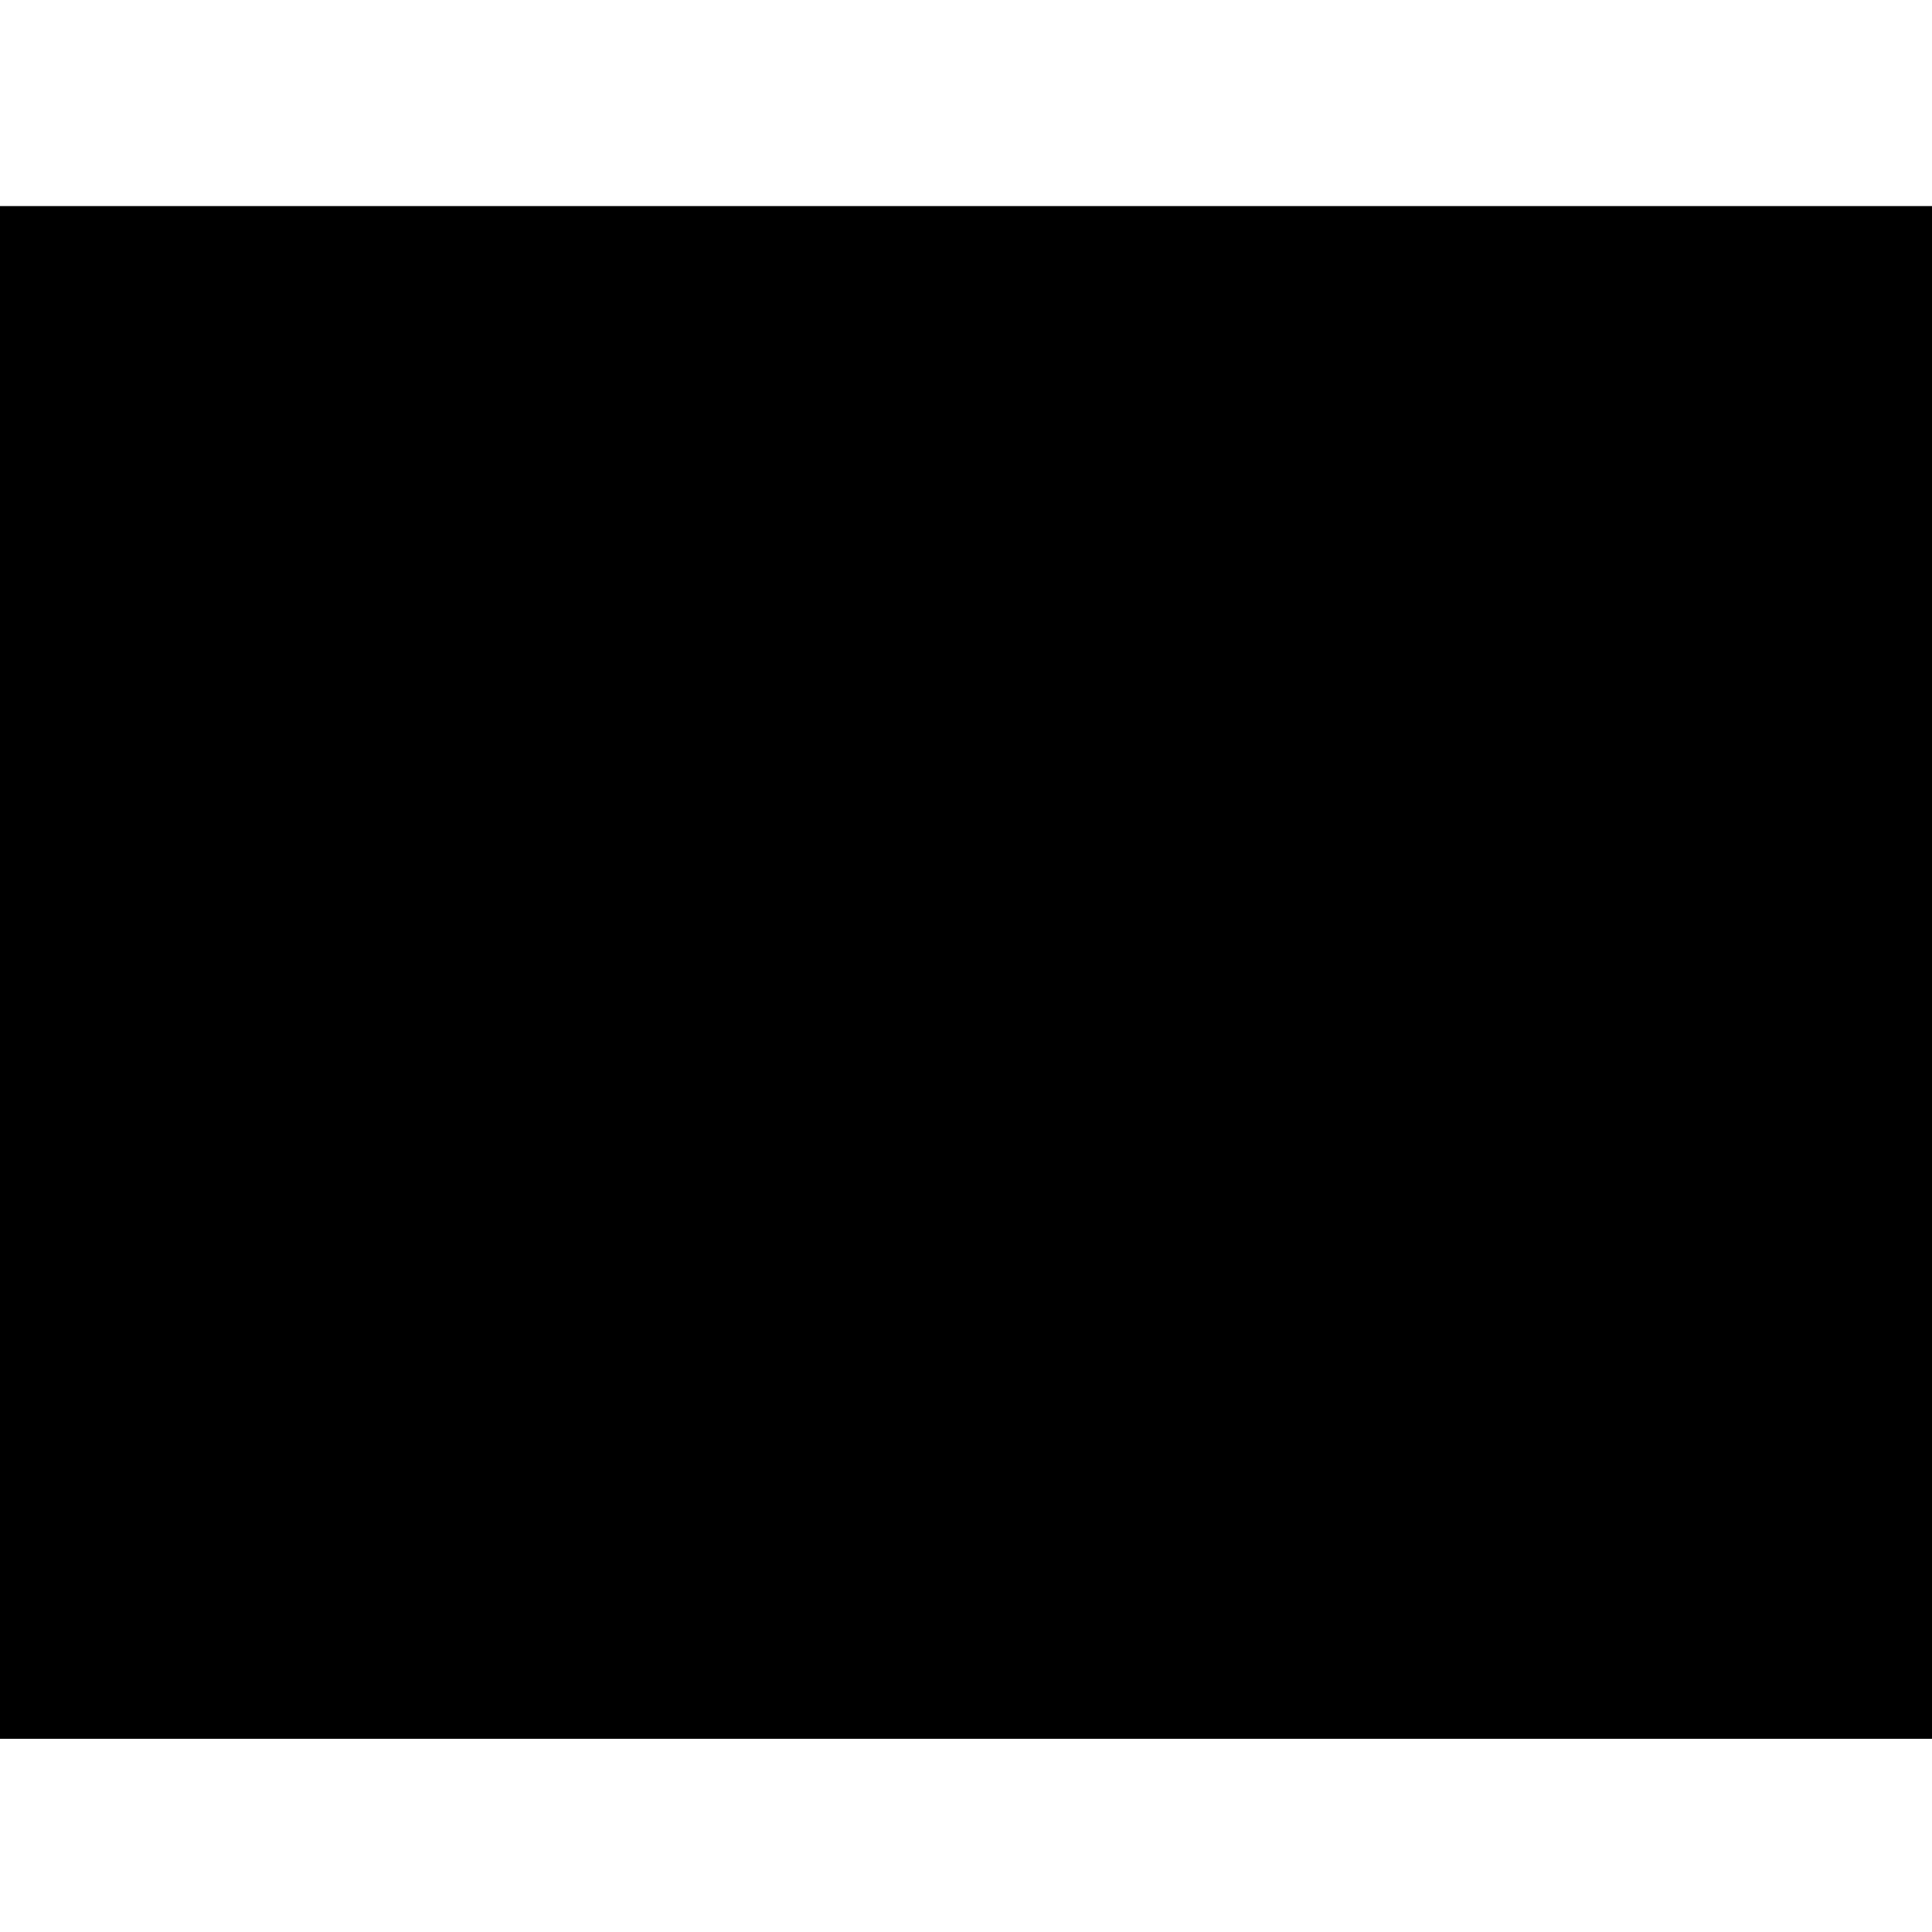
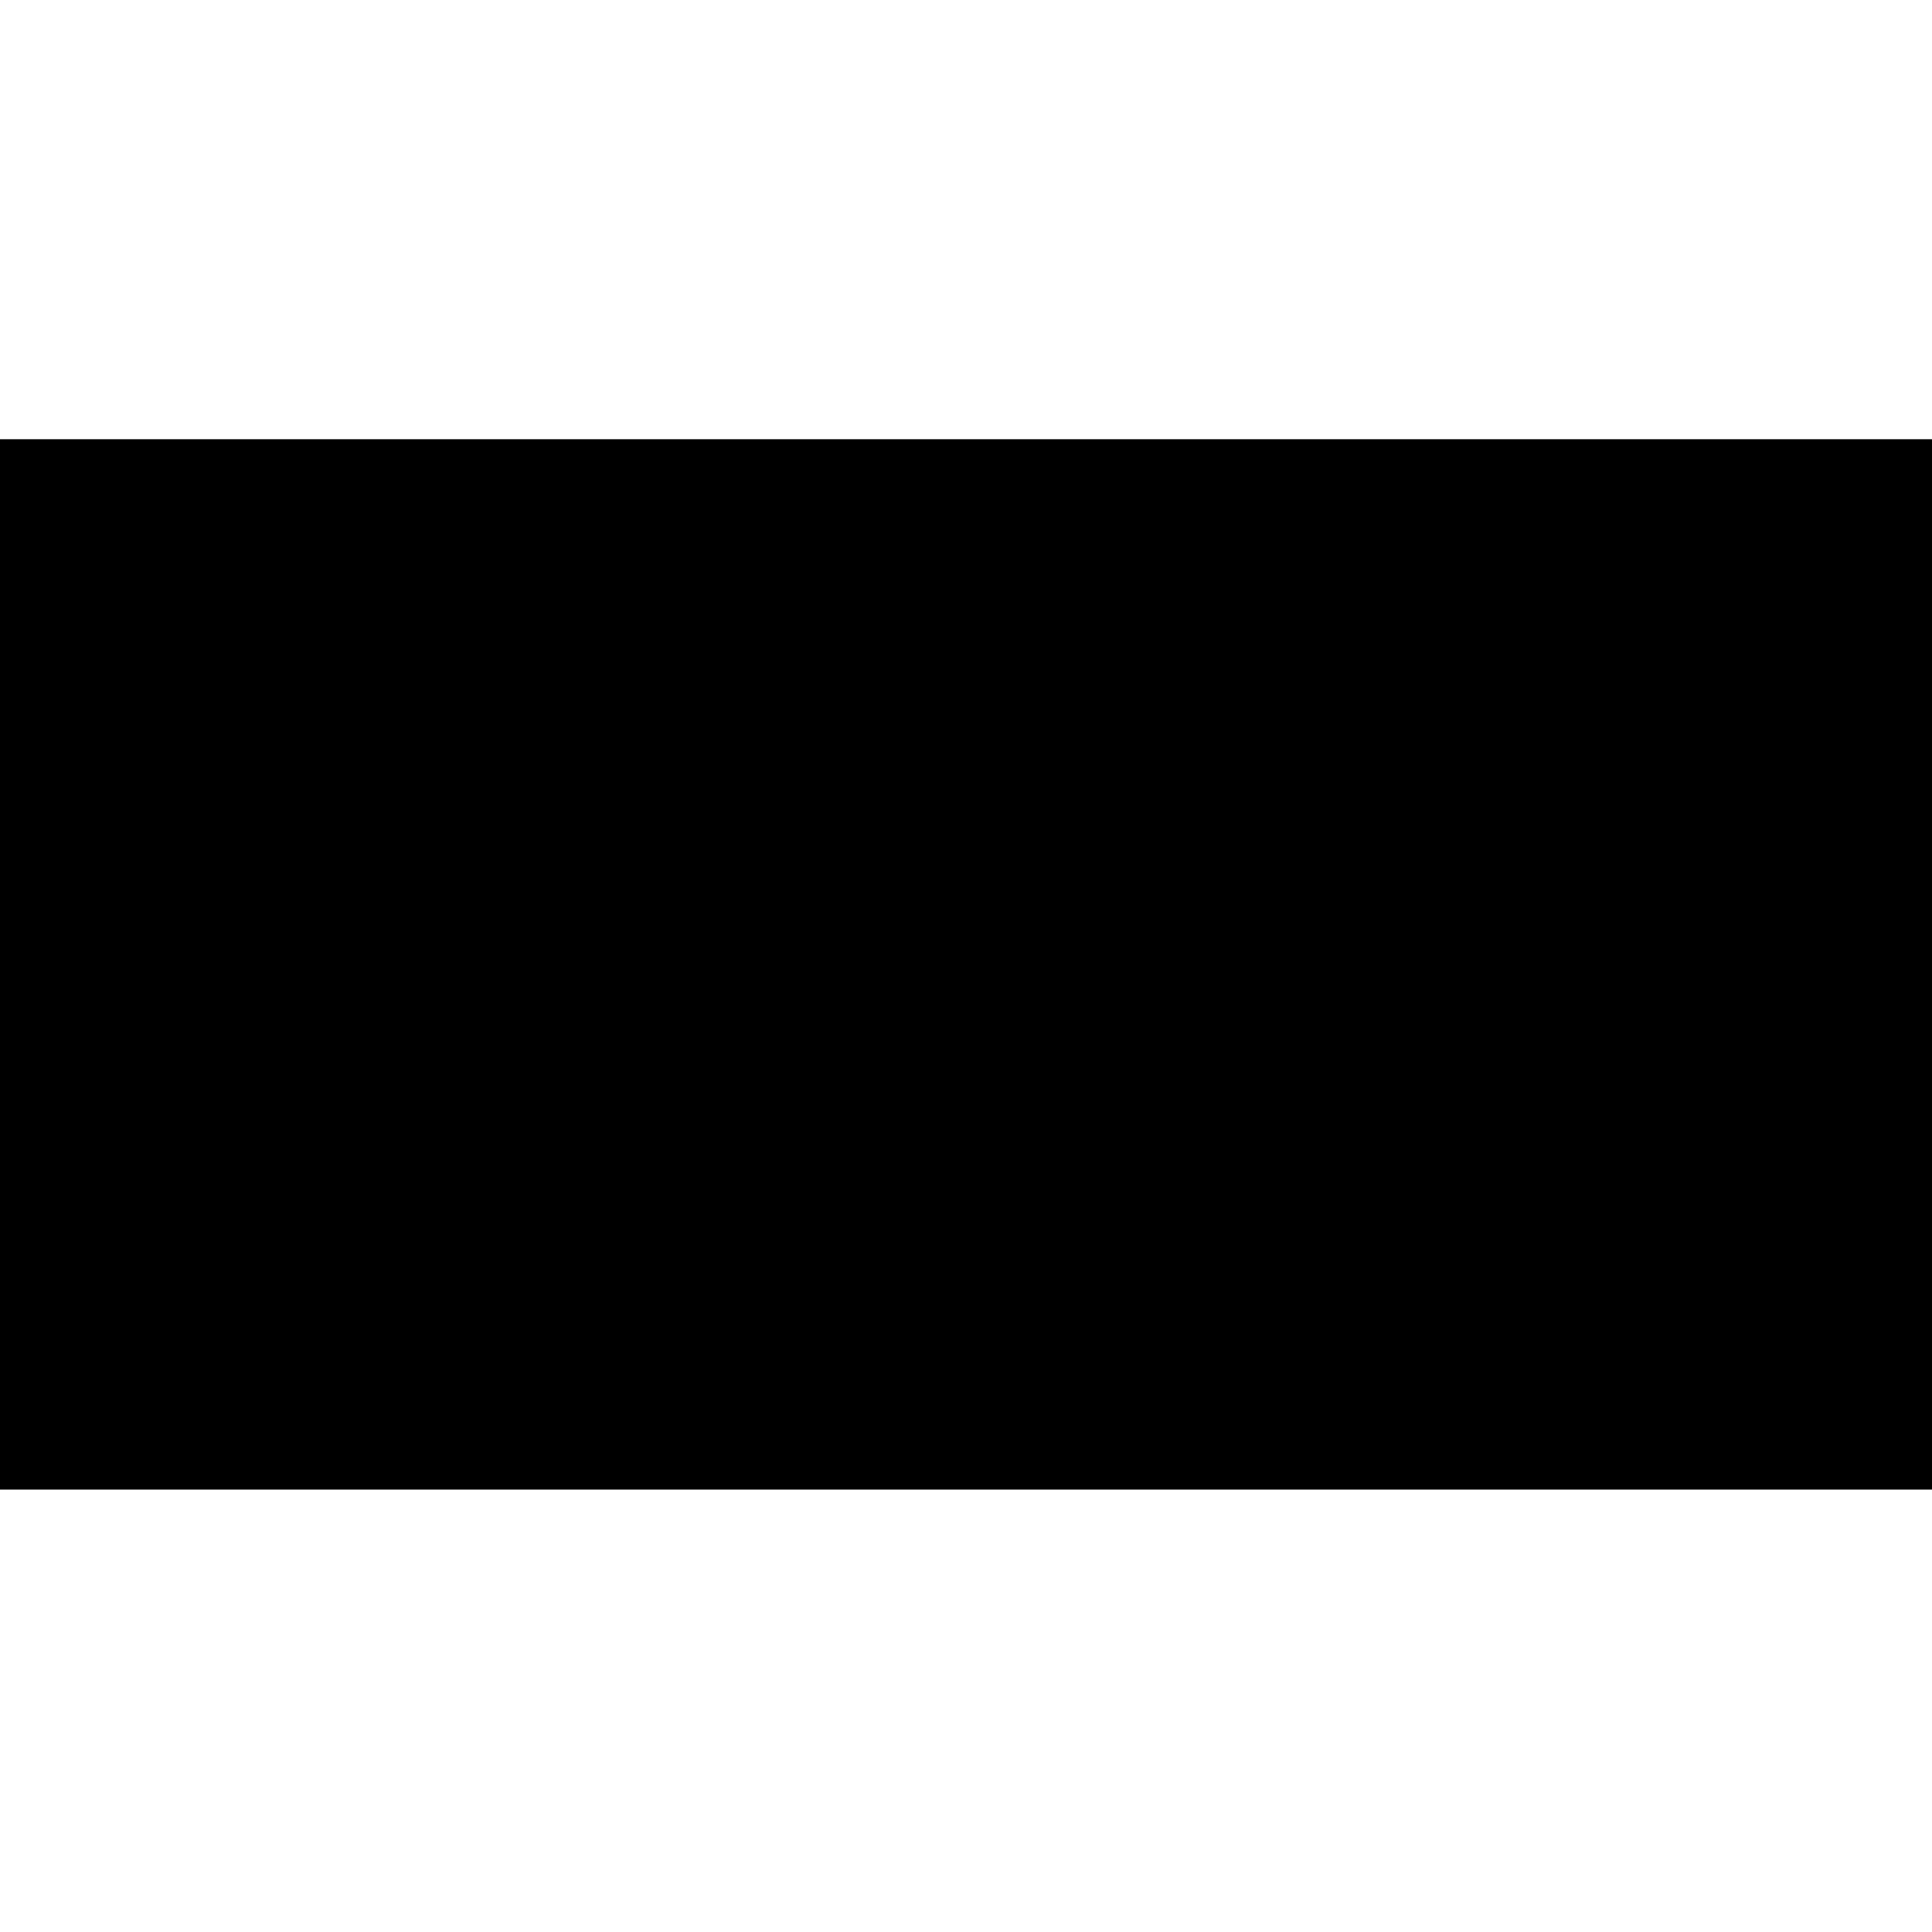
- <svg xmlns="http://www.w3.org/2000/svg" version="1.0" width="150pt" height="150pt" viewBox="0 0 150 150" preserveAspectRatio="xMidYMid meet">
-   <g transform="translate(0,150) scale(0.1,-0.1)" fill="#000000" stroke="none">
-     <path d="M0 745 l0 -595 750 0 750 0 0 595 0 595 -750 0 -750 0 0 -595z" />
+ <svg xmlns="http://www.w3.org/2000/svg" version="1.0" width="607pt" height="607pt" viewBox="0 0 607 607" preserveAspectRatio="xMidYMid meet">
+   <g transform="translate(0,607) scale(0.1,-0.1)" fill="#000000" stroke="none">
+     <path d="M0 3040 l0 -1650 3035 0 3035 0 0 1650 0 1650 -3035 0 -3035 0 0 -1650z" />
  </g>
</svg>
